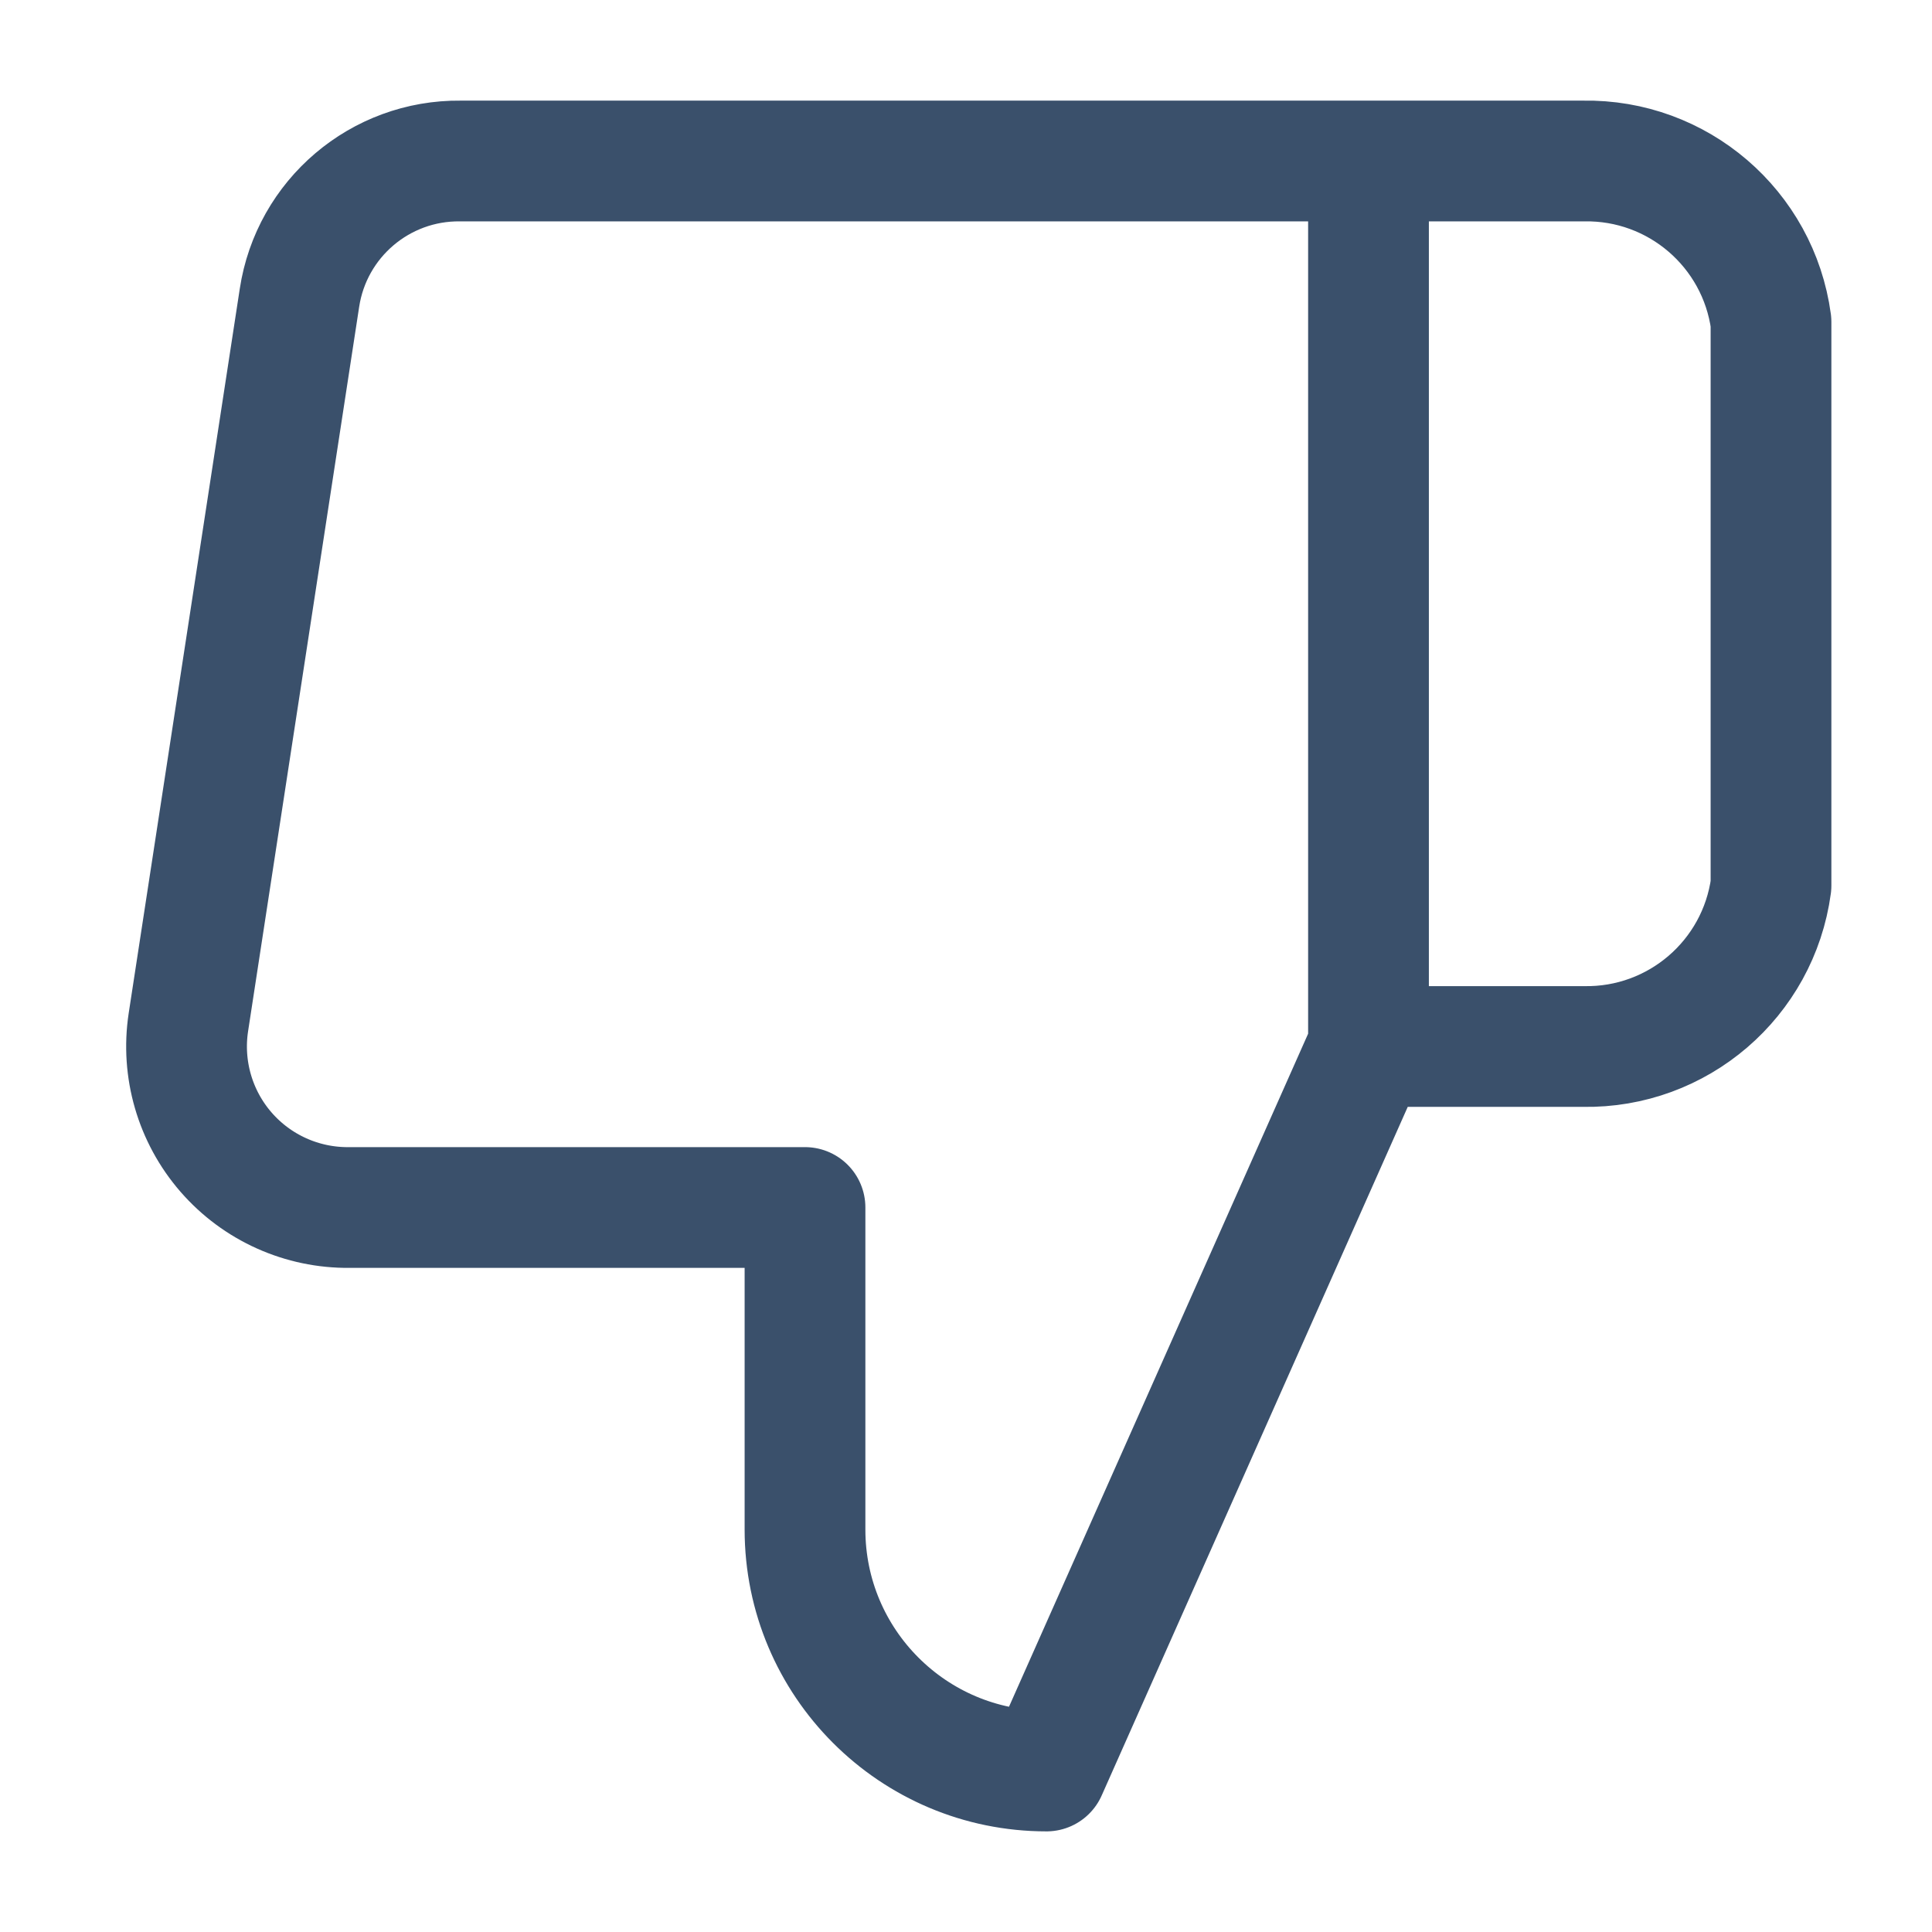
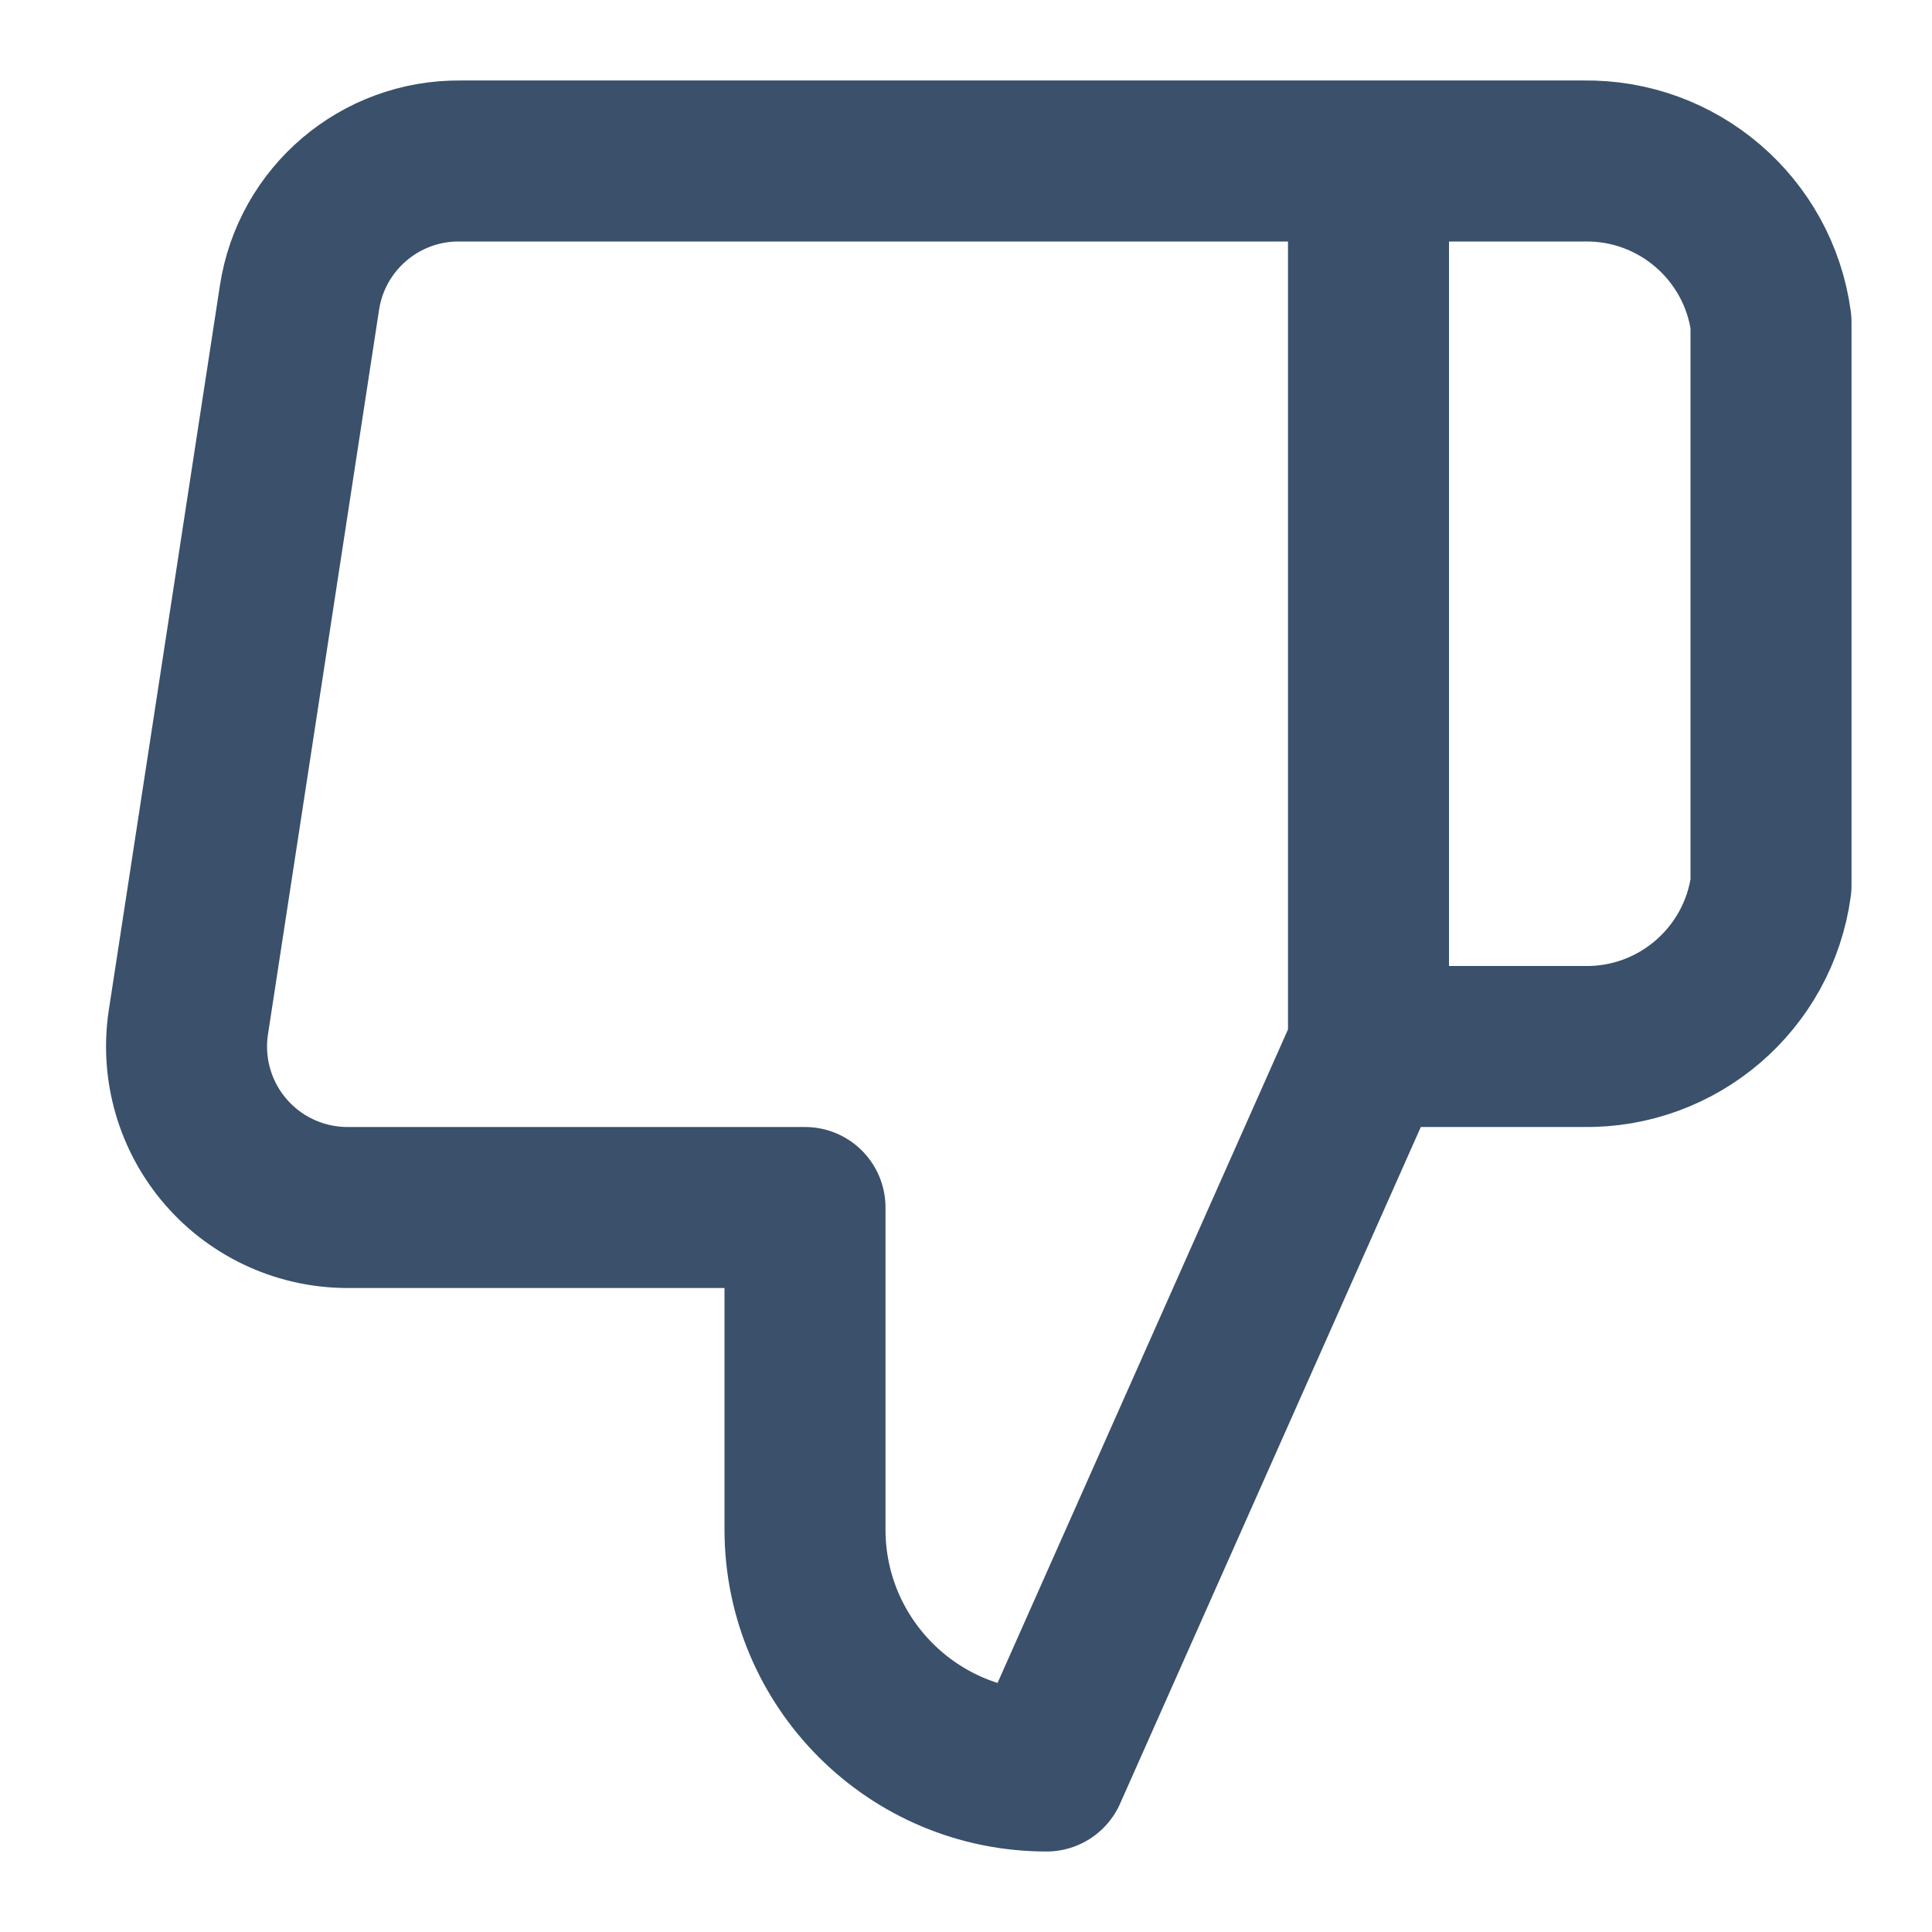
- <svg xmlns="http://www.w3.org/2000/svg" width="24" height="24" viewBox="0 0 24 24" fill="none" stroke="#3A506B" stroke-width="1.5" stroke-linecap="round" stroke-linejoin="round" class="feather feather-thumbs-down">
+ <svg xmlns="http://www.w3.org/2000/svg" width="20" height="20" viewBox="0 0 24 24" fill="none" stroke="#3A506B" stroke-width="2" stroke-linecap="round" stroke-linejoin="round" class="feather feather-thumbs-down">
  <path d="M10 15v4a3 3 0 0 0 3 3l4-9V2H5.72a2 2 0 0 0-2 1.7l-1.38 9a2 2 0 0 0 2 2.3zm7-13h2.67A2.31 2.31 0 0 1 22 4v7a2.31 2.31 0 0 1-2.33 2H17" />
</svg>
